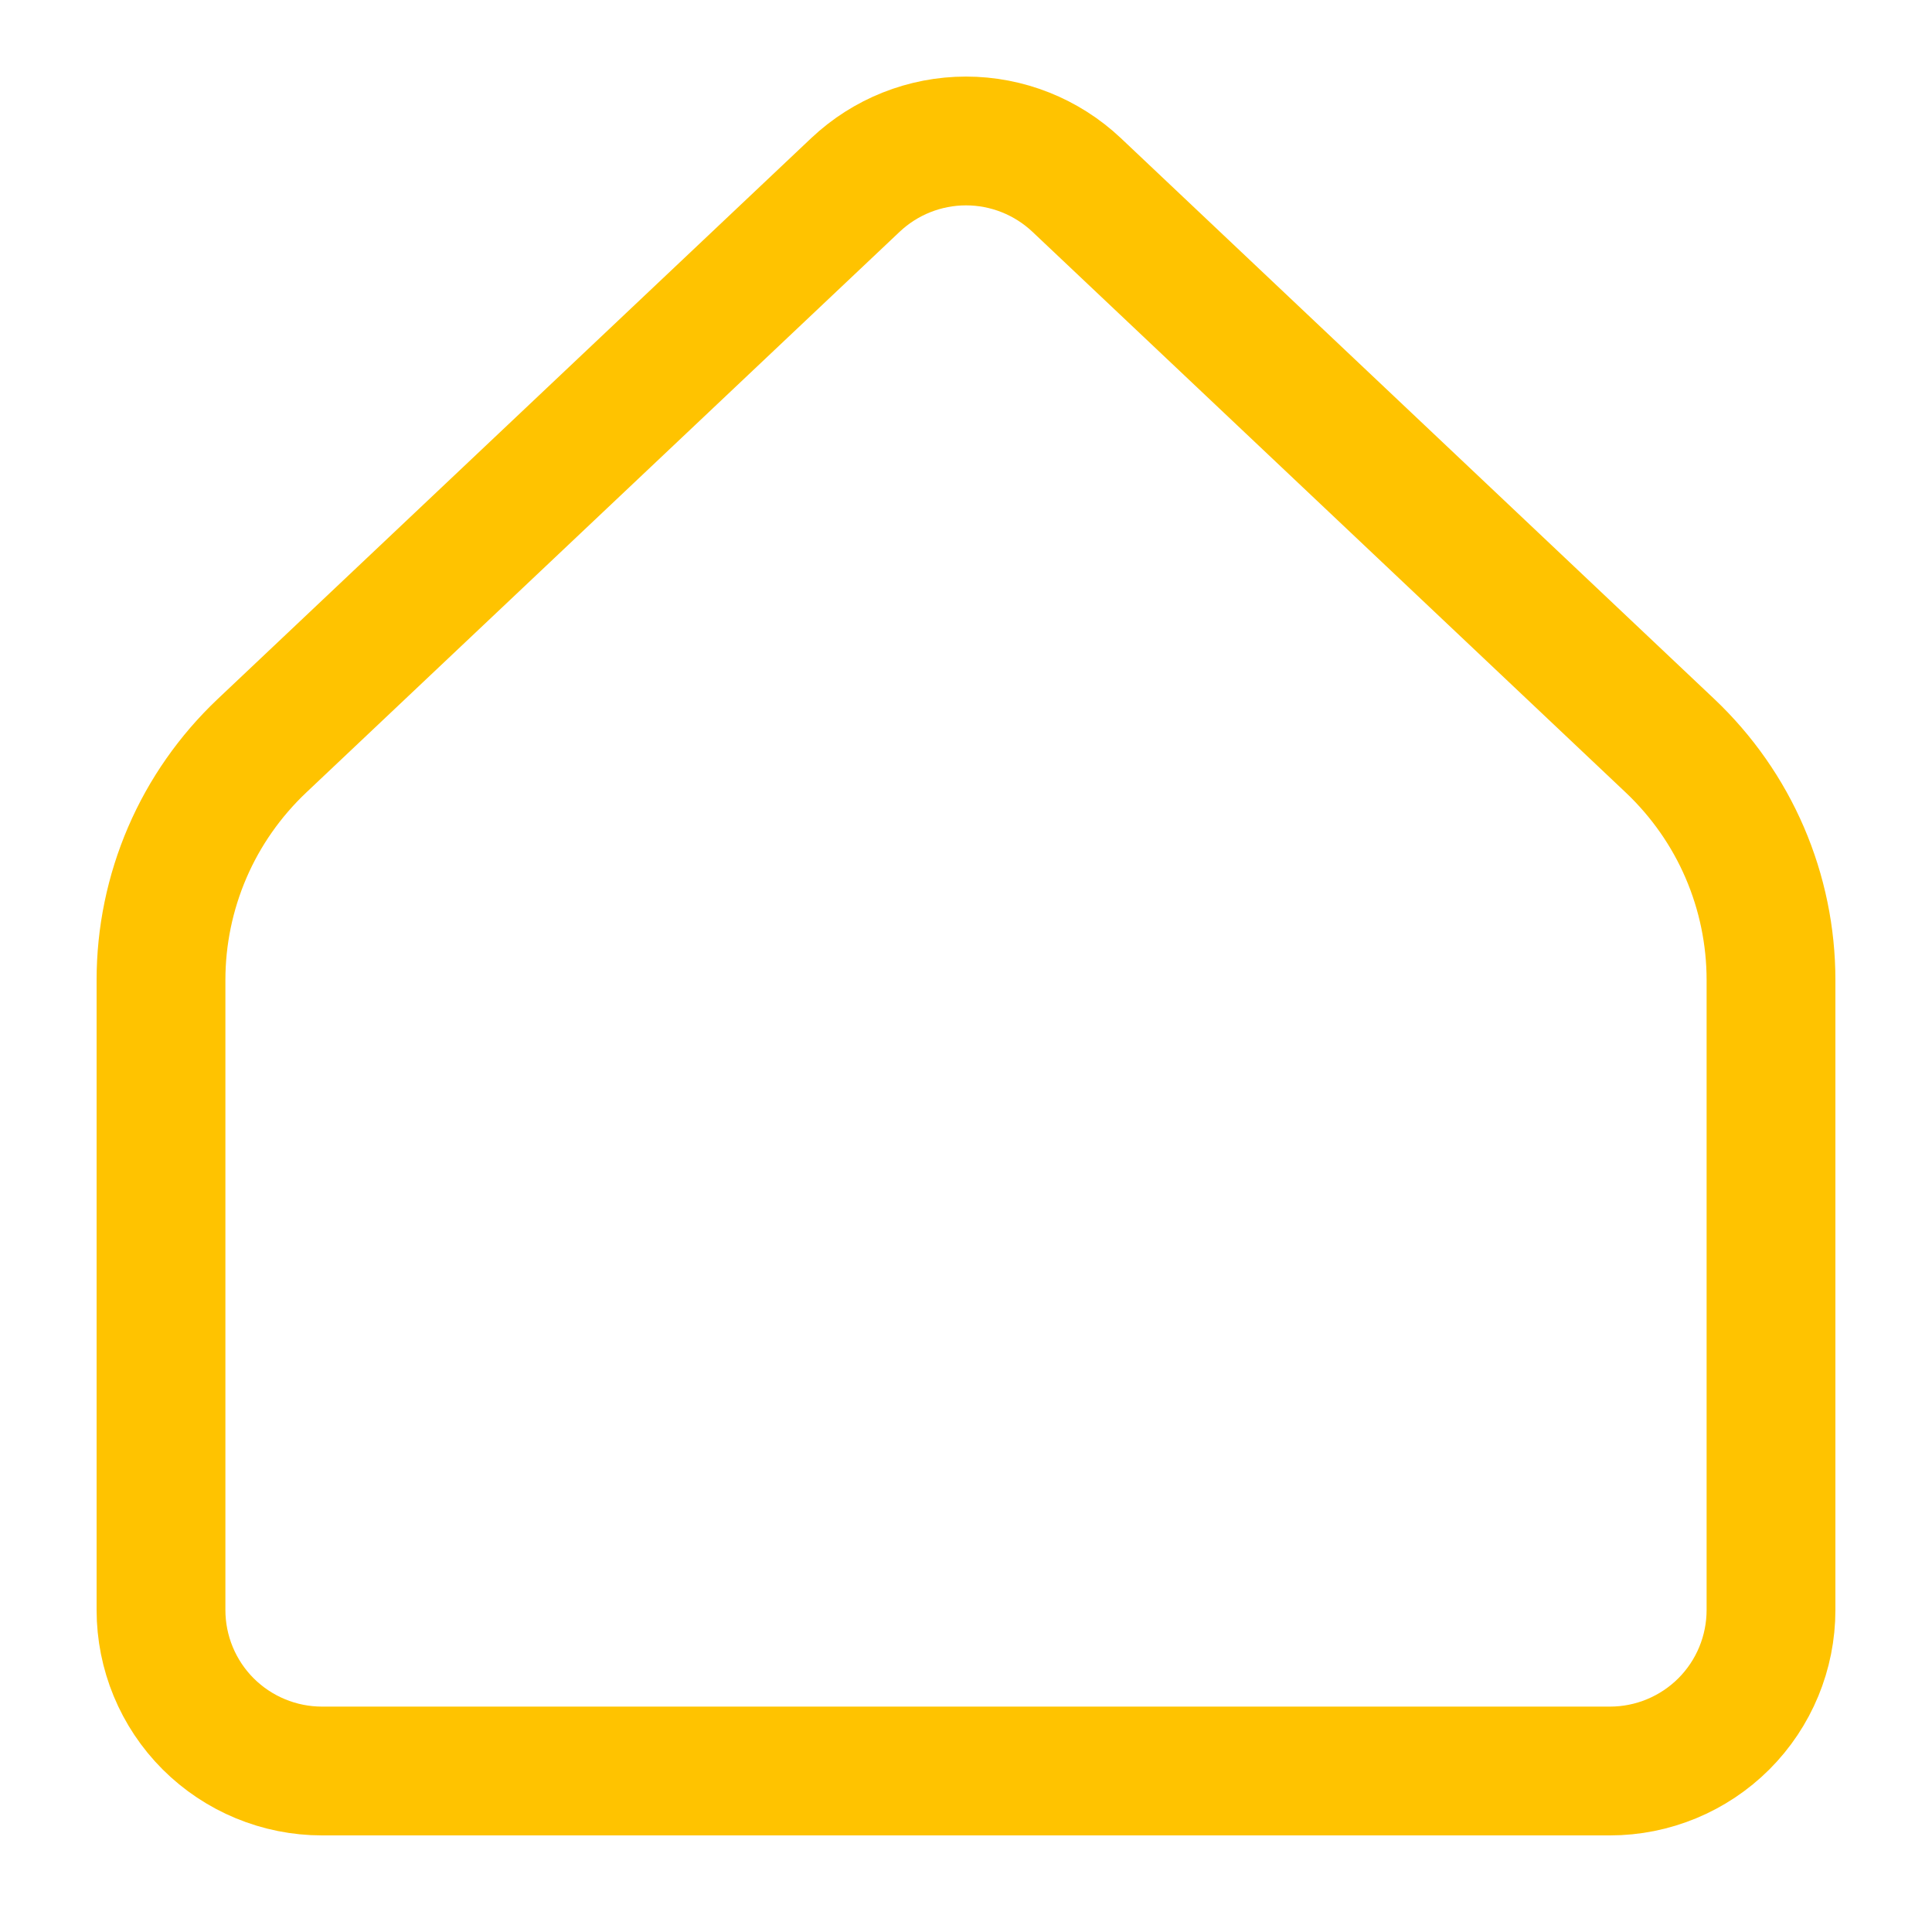
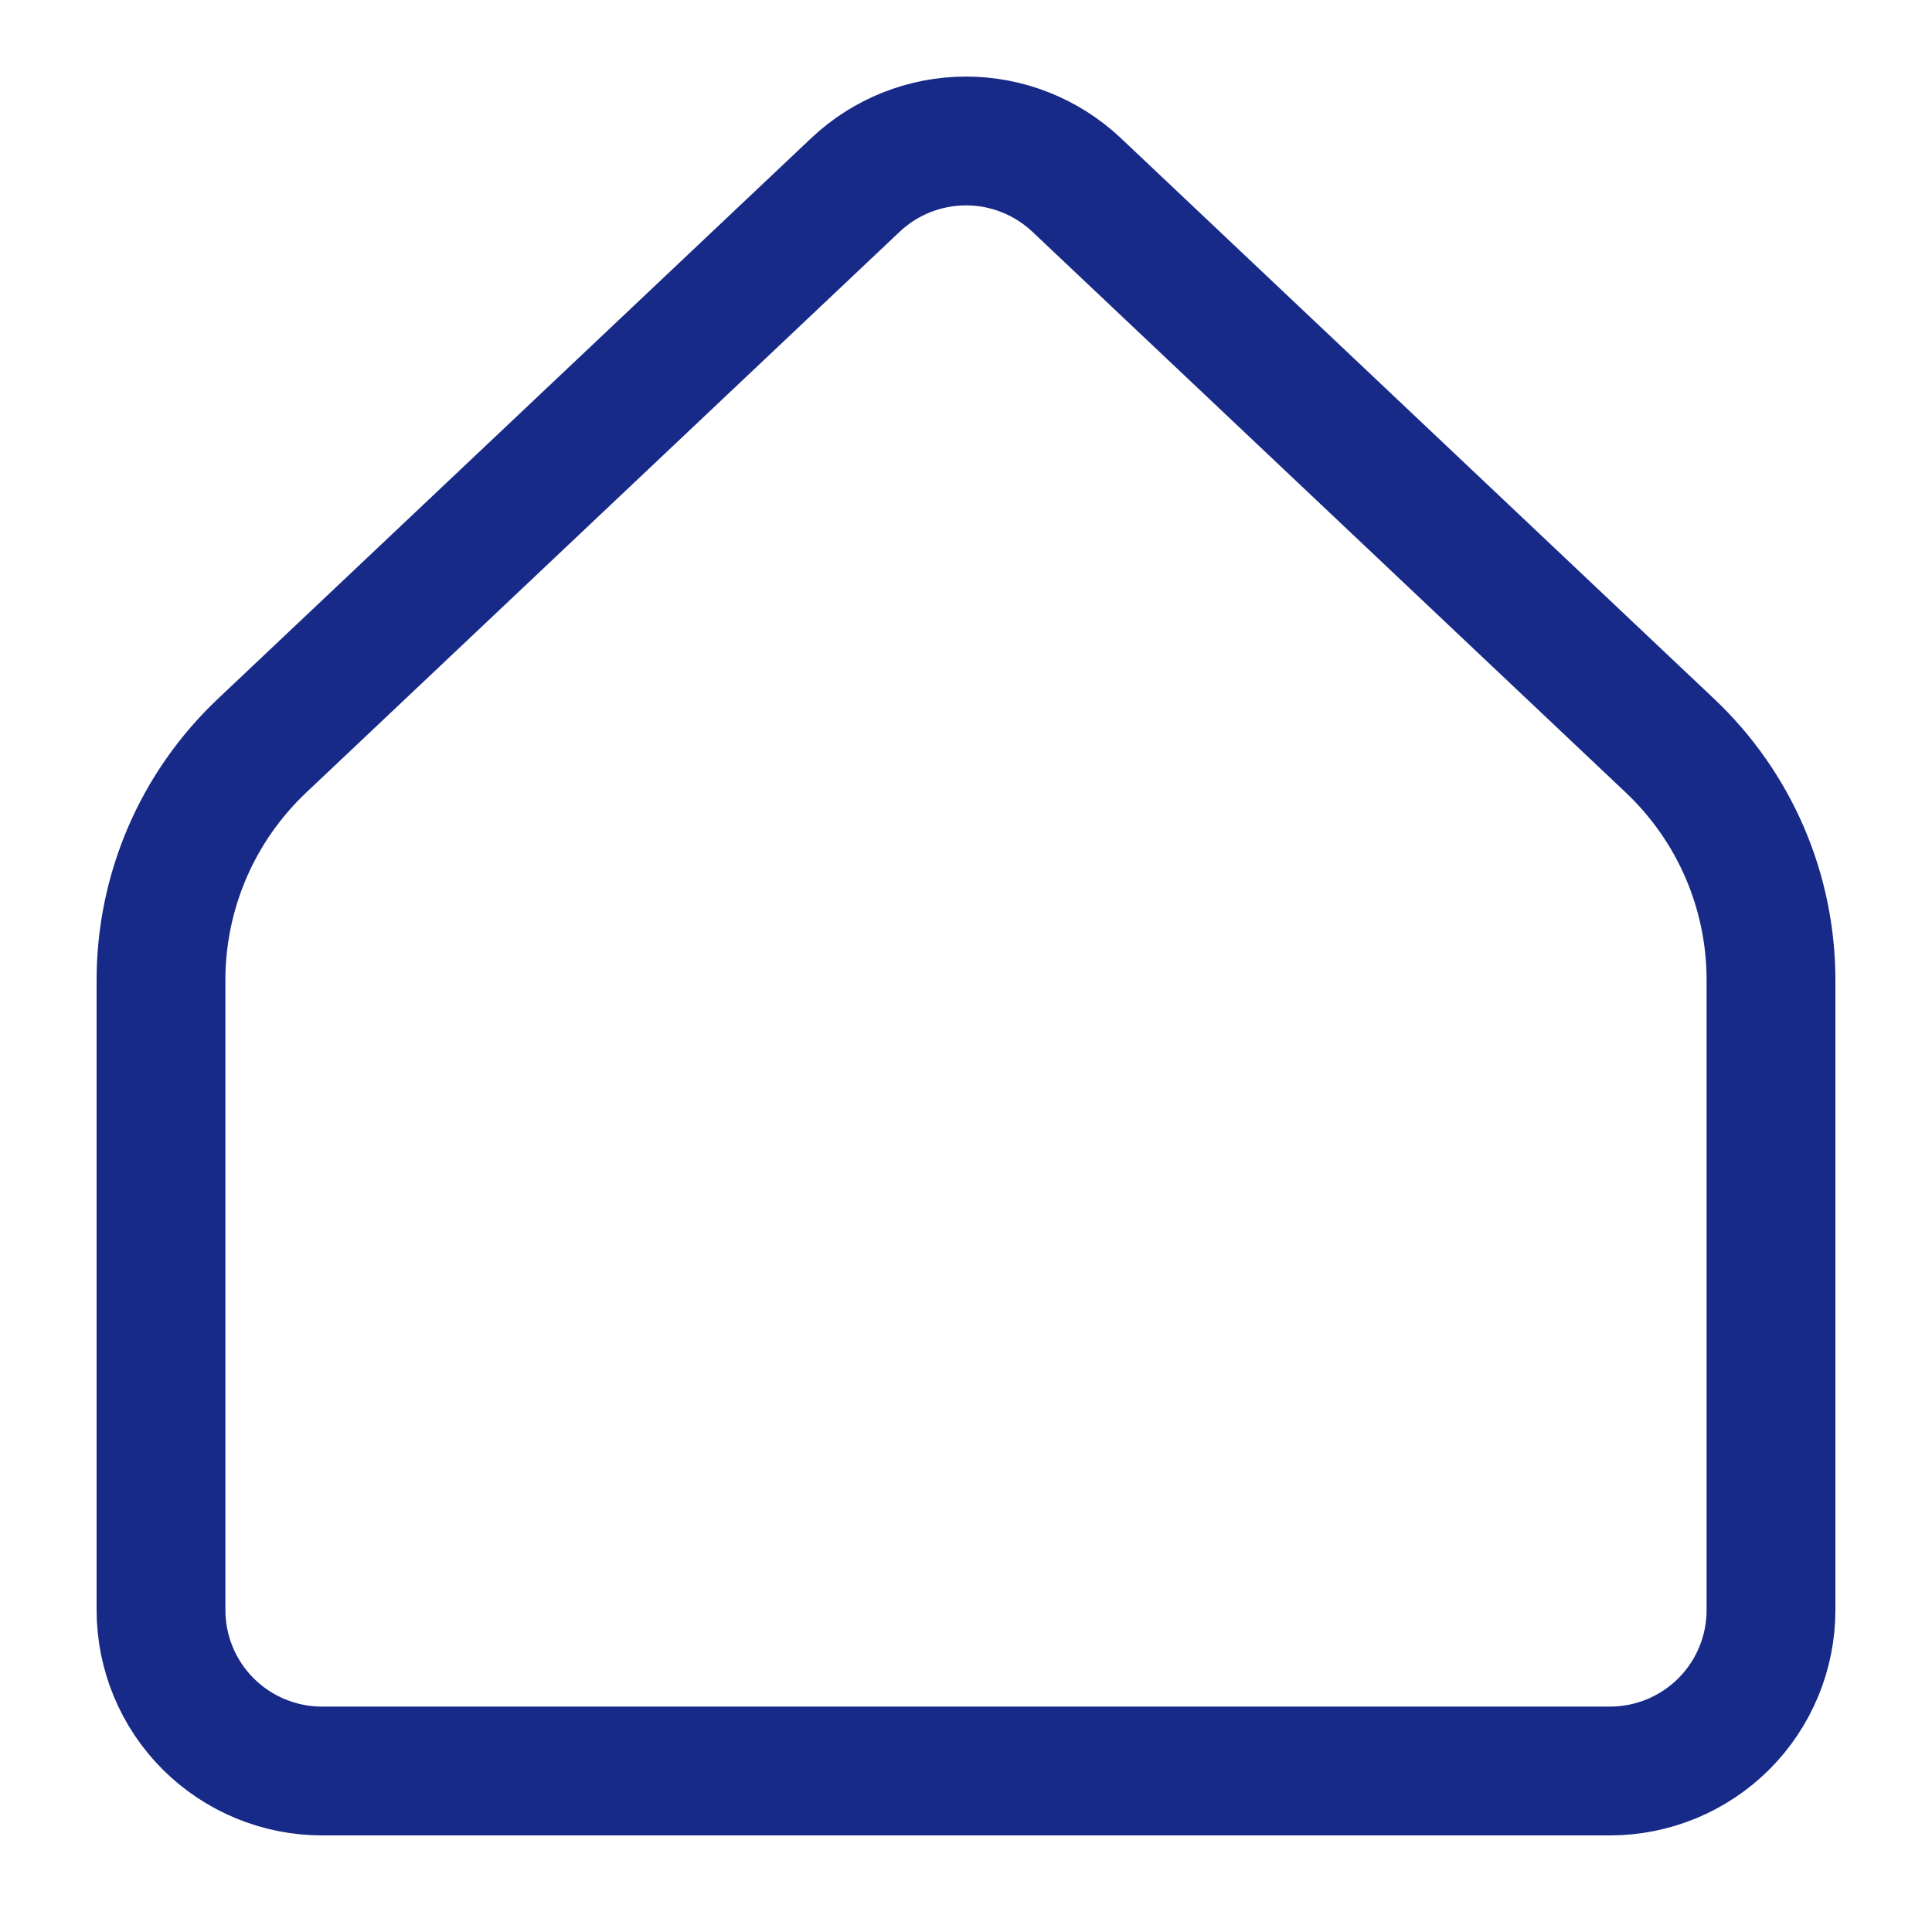
<svg xmlns="http://www.w3.org/2000/svg" width="30" height="30" viewBox="0 0 30 30" fill="none">
-   <path d="M27.5 25V15.217C27.5 14.537 27.361 13.863 27.092 13.238C26.823 12.613 26.428 12.05 25.934 11.582L16.718 2.872C16.253 2.434 15.639 2.189 15 2.189C14.361 2.189 13.747 2.434 13.283 2.872L4.066 11.582C3.572 12.05 3.177 12.613 2.908 13.238C2.639 13.863 2.5 14.537 2.5 15.217L2.5 25C2.5 25.663 2.763 26.299 3.232 26.768C3.701 27.236 4.337 27.5 5 27.5L25 27.5C25.663 27.5 26.299 27.236 26.768 26.768C27.237 26.299 27.5 25.663 27.5 25Z" stroke="#FFC300" stroke-width="2" stroke-linecap="round" stroke-linejoin="round" />
+   <path d="M27.5 25V15.217C27.5 14.537 27.361 13.863 27.092 13.238C26.823 12.613 26.428 12.05 25.934 11.582L16.718 2.872C16.253 2.434 15.639 2.189 15 2.189C14.361 2.189 13.747 2.434 13.283 2.872L4.066 11.582C3.572 12.05 3.177 12.613 2.908 13.238C2.639 13.863 2.5 14.537 2.5 15.217L2.5 25C2.5 25.663 2.763 26.299 3.232 26.768C3.701 27.236 4.337 27.5 5 27.5L25 27.5C25.663 27.5 26.299 27.236 26.768 26.768C27.237 26.299 27.5 25.663 27.5 25Z" stroke="#182A88" stroke-width="2" stroke-linecap="round" stroke-linejoin="round" />
</svg>
